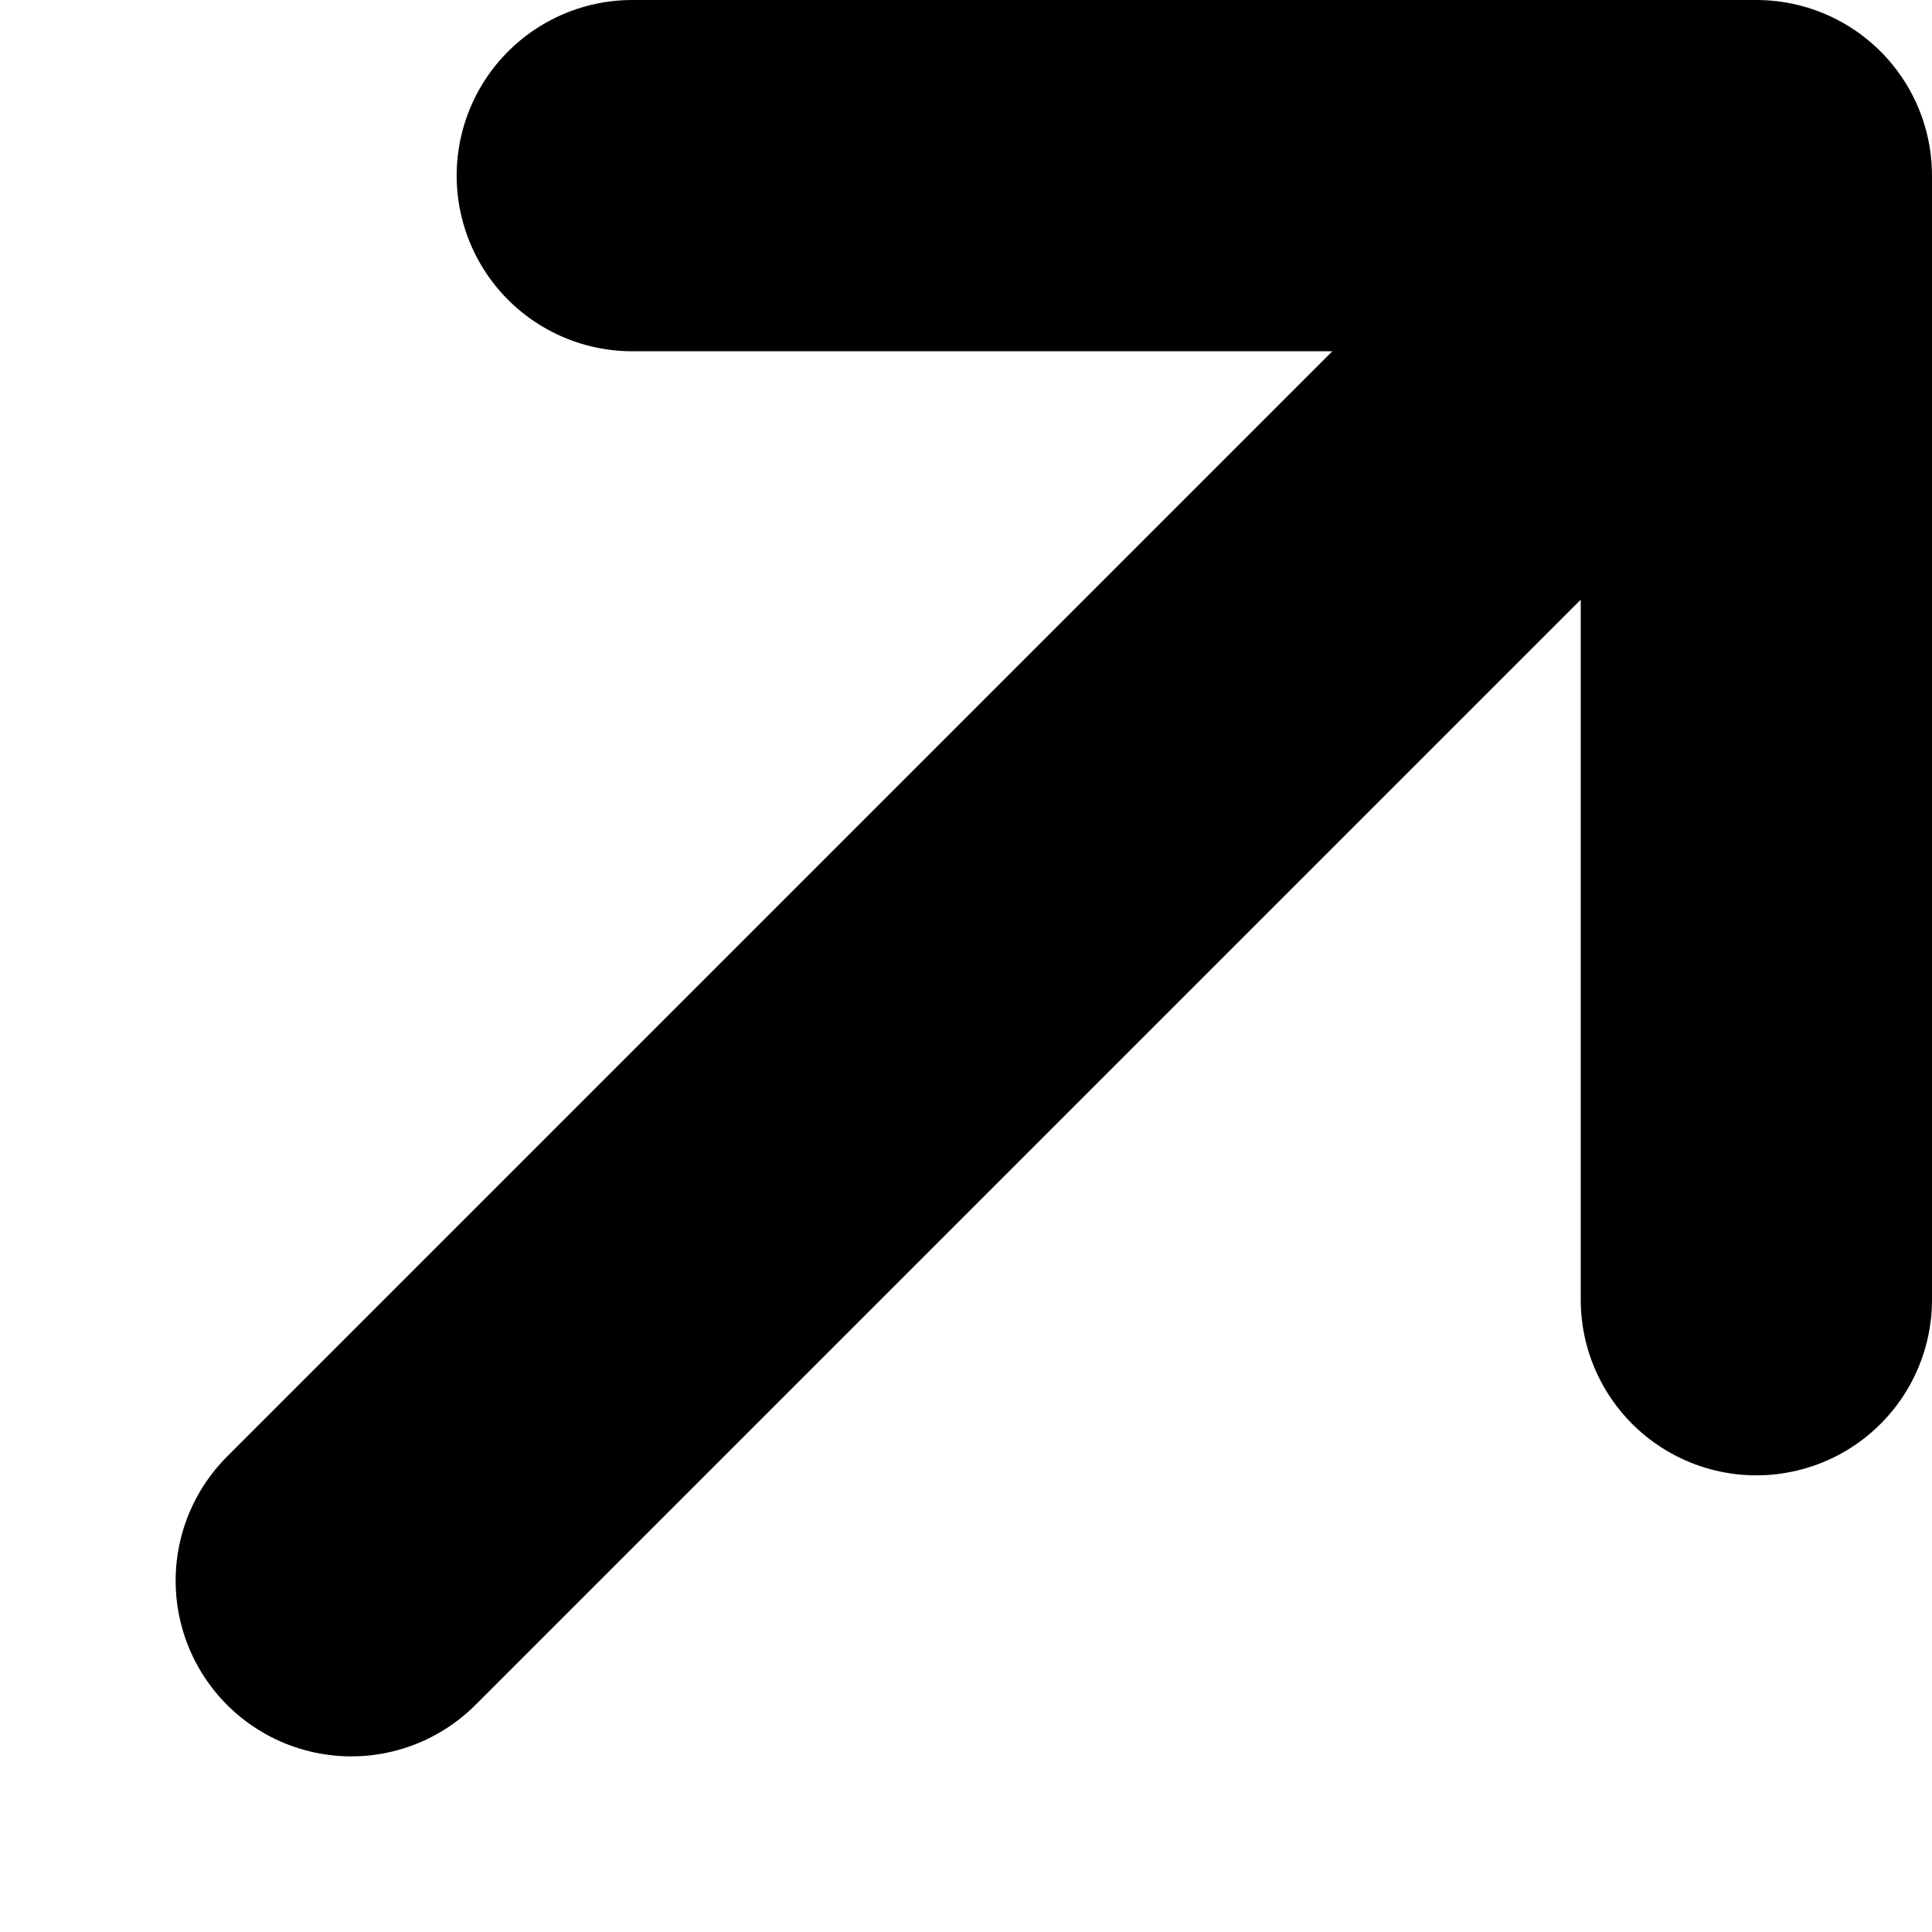
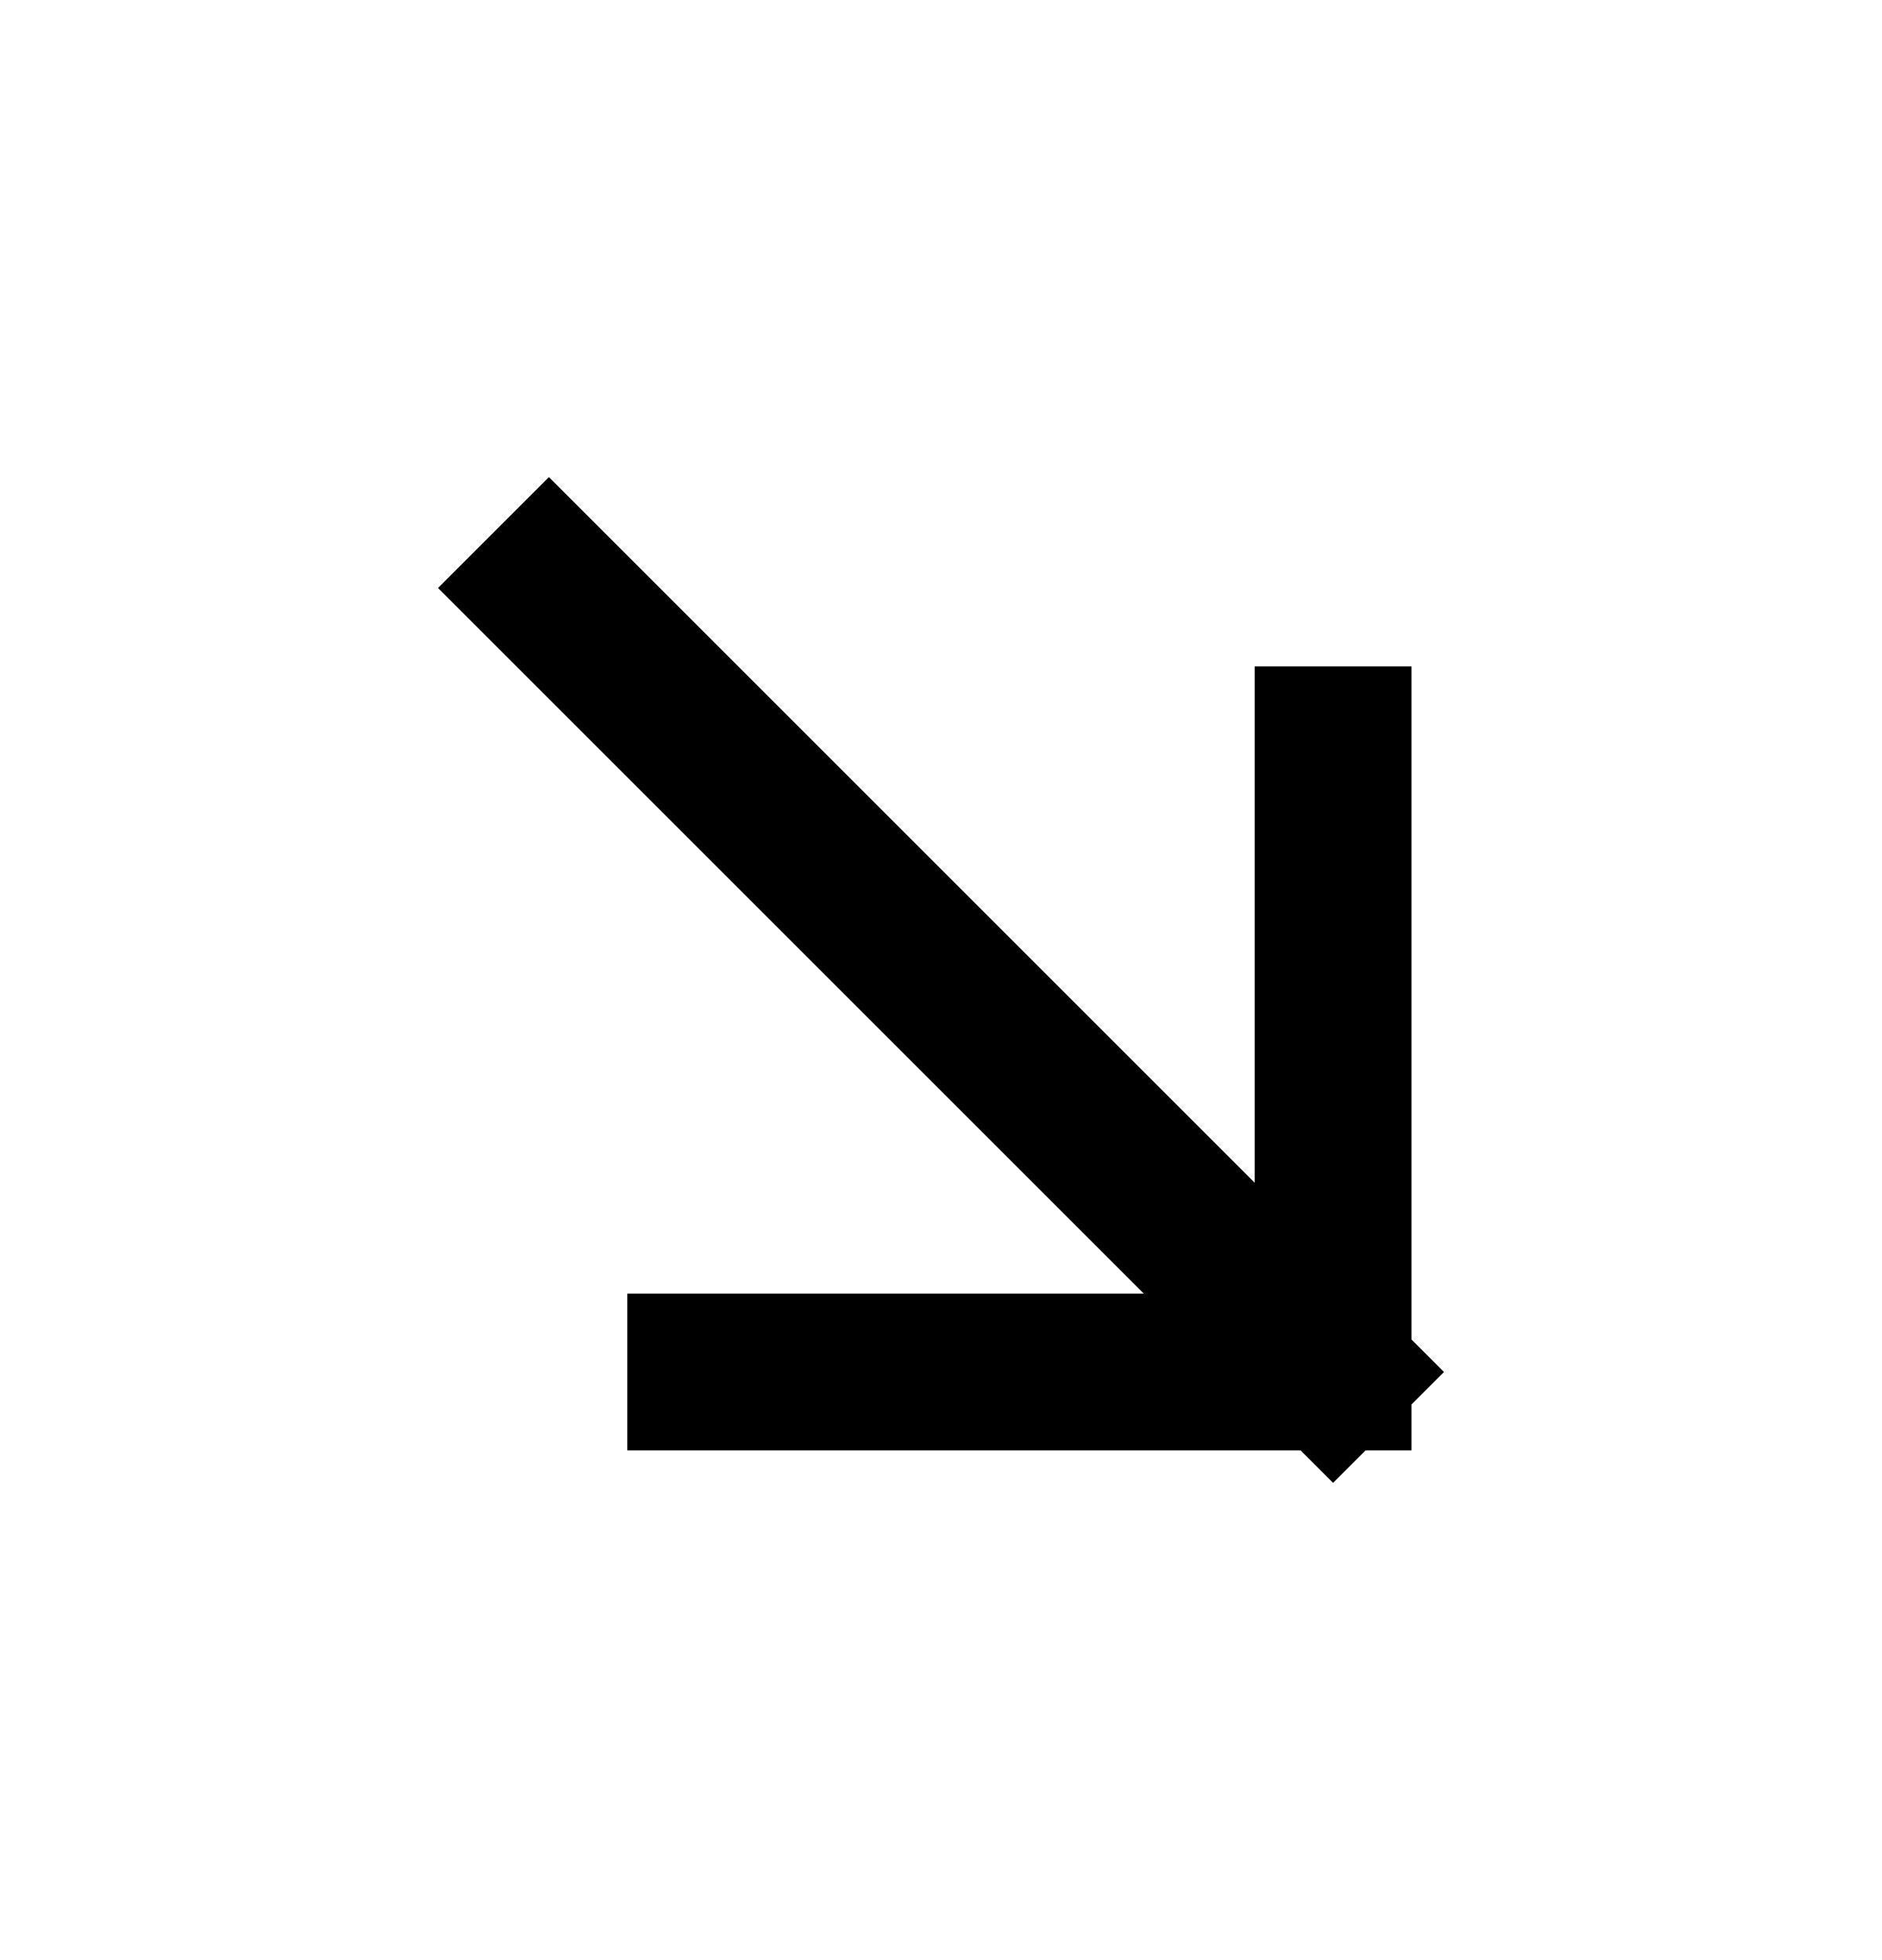
- <svg xmlns="http://www.w3.org/2000/svg" width="11" height="11" viewBox="0 0 11 11" fill="none">
-   <path d="M2 9L10 1M10 1H3.6M10 1V7.4" stroke="currentcolor" stroke-width="2" stroke-linecap="round" stroke-linejoin="round" />
+ <svg xmlns="http://www.w3.org/2000/svg" width="24" height="25" viewBox="0 0 24 25" fill="none">
+   <path d="M7 7.5L17 17.5M17 17.5V9.5M17 17.5H9" stroke="#000" stroke-width="2" stroke-linecap="square" />
</svg>
